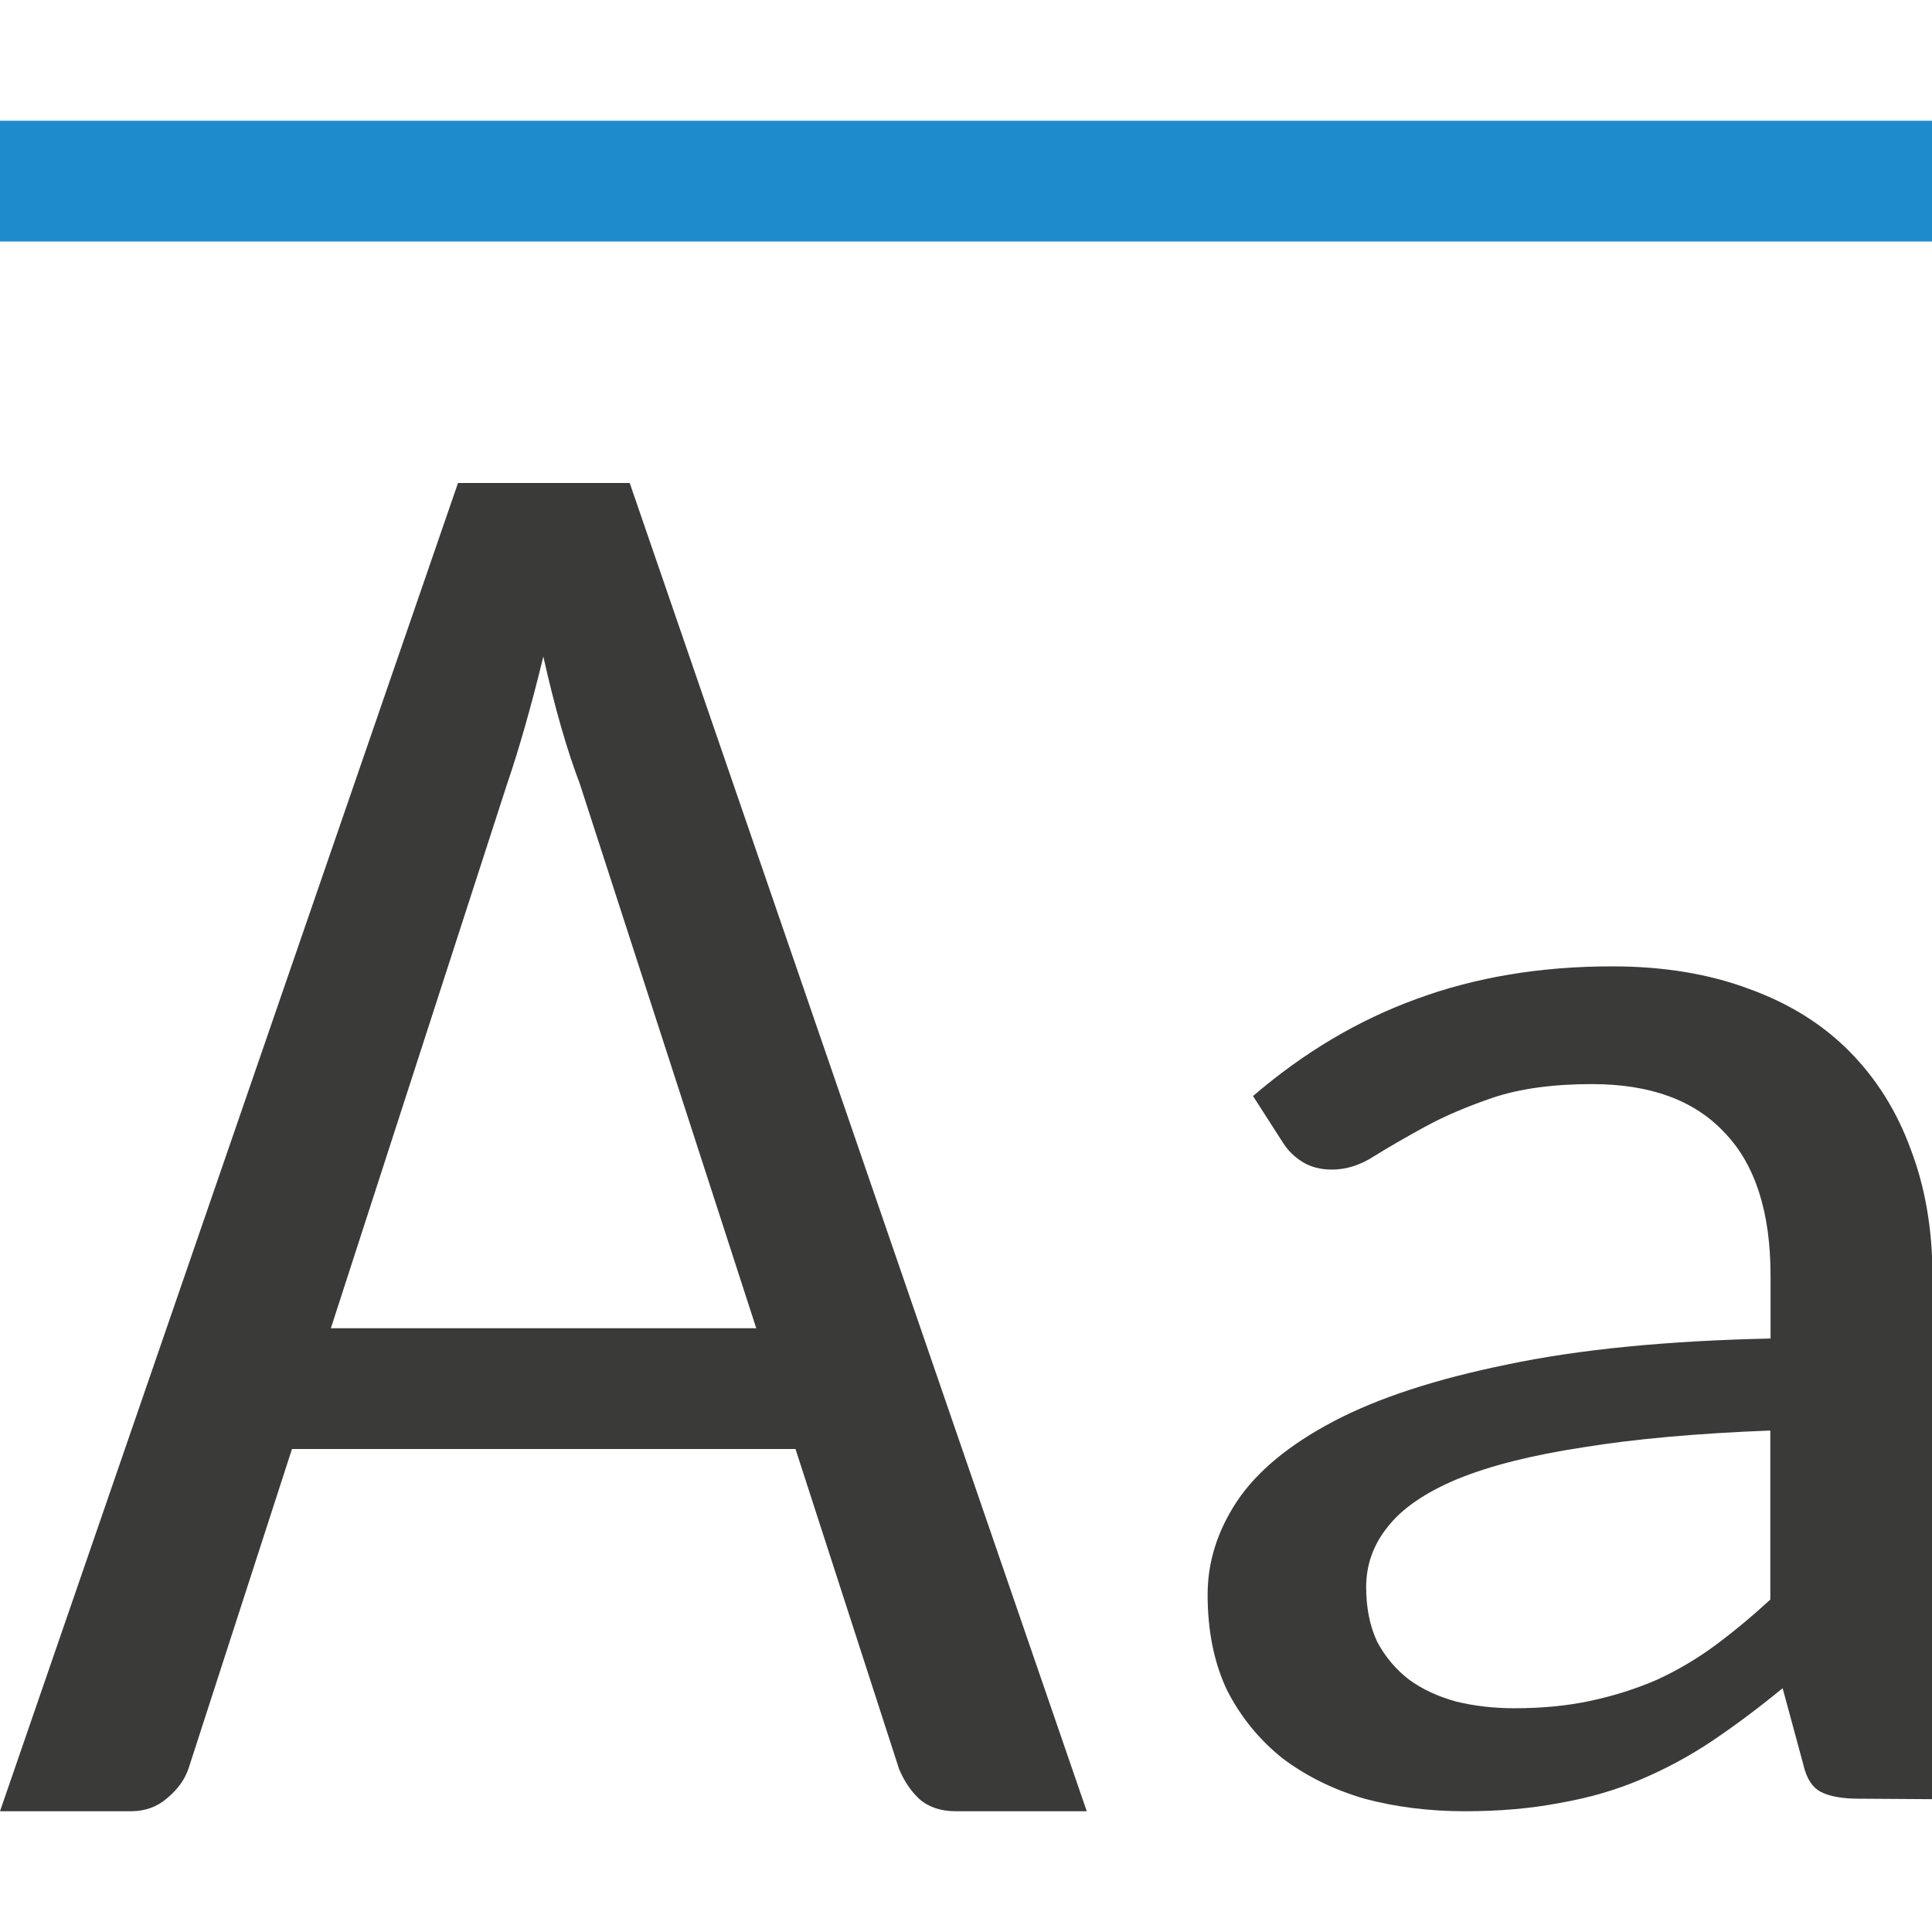
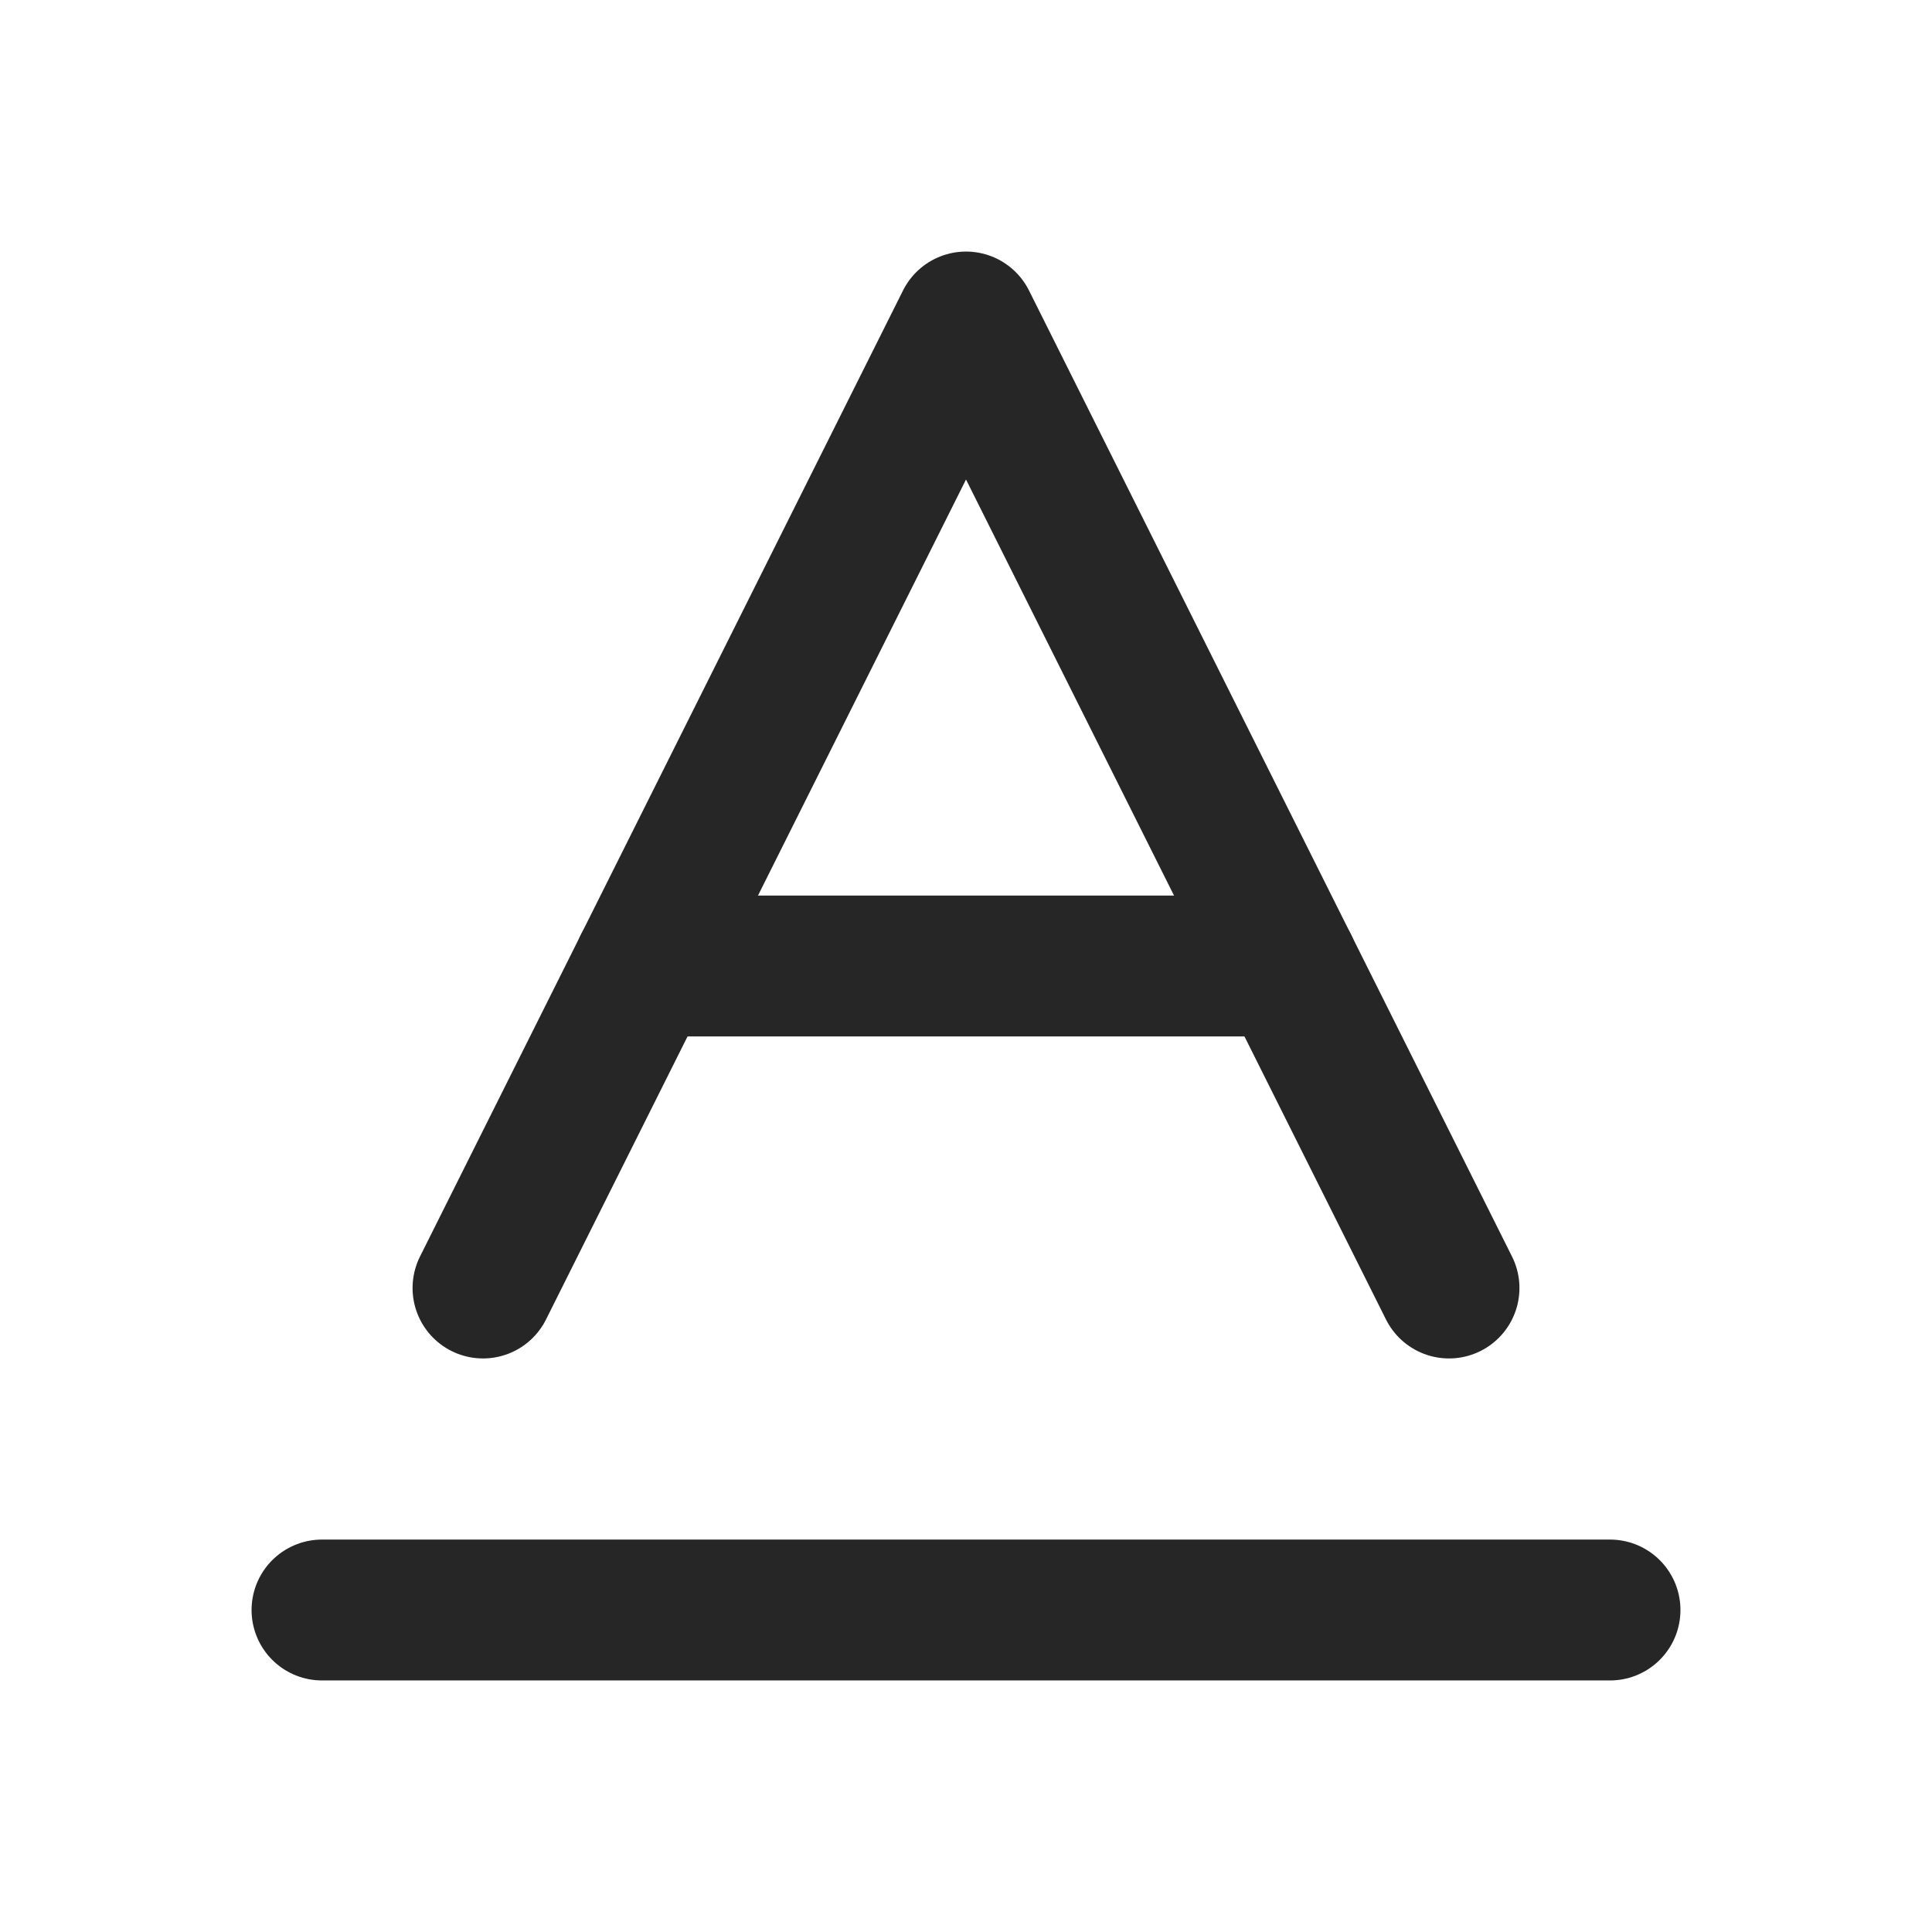
- <svg xmlns="http://www.w3.org/2000/svg" viewBox="0 0 16 16">
- /&amp;amp;gt;<path d="m3.793 4-3.793 11h1.084c.118 0 .219-.037.301-.109.087-.073.147-.155.178-.25l.855-2.641h4.17l.857 2.648c.041.1.098.185.17.252.077.067.178.1.301.1h1.084l-3.785-11zm.707 1.439c.046.206.095.4.146.578.051.179.103.335.154.469l1.463 4.514h-3.523l1.459-4.506c.046-.134.095-.29.146-.469.051-.179.103-.374.154-.586z" fill="#3a3a38" />
-   <path d="m15.393 14.896q-.202 0-.311-.055-.109-.055-.148-.229l-.171-.631q-.296.243-.584.437-.28.187-.591.319-.311.132-.669.194-.358.069-.786.069-.444 0-.833-.104-.381-.111-.677-.333-.288-.229-.459-.561-.163-.34-.163-.797 0-.402.241-.769.249-.374.802-.665.553-.291 1.44-.471.887-.187 2.179-.215v-.52q0-.79-.381-1.185-.374-.402-1.097-.402-.482 0-.817.111-.327.111-.568.243-.241.132-.42.243-.171.111-.35.111-.14 0-.241-.062-.101-.062-.163-.159l-.249-.388q.63-.541 1.354-.804.732-.27 1.619-.27.638 0 1.136.187.498.18.833.52.335.34.506.811.179.471.179 1.047v4.332zm-2.848-.749q.342 0 .63-.062.288-.062.545-.173.257-.118.482-.284.233-.173.459-.381v-1.4q-.911.035-1.549.139-.638.097-1.043.263-.397.166-.576.395-.179.222-.179.499 0 .263.093.457.101.187.265.312.163.118.389.18.226.055.482.055z" fill="#3a3a38" />
-   <path d="m0 1h16v1h-16z" fill="#1e8bcd" />
+ <svg xmlns="http://www.w3.org/2000/svg" width="16" height="16" viewBox="0 0 16 16">
+   <g transform="translate(0 0) scale(0.66667)" fill="none" stroke="#262626" stroke-width="1.75" stroke-linecap="round" stroke-linejoin="round">
+     <path d="M4 20h16" />
+     <path d="m6 16 6-12 6 12" />
+     <path d="M8 12h8" />
+   </g>
</svg>
